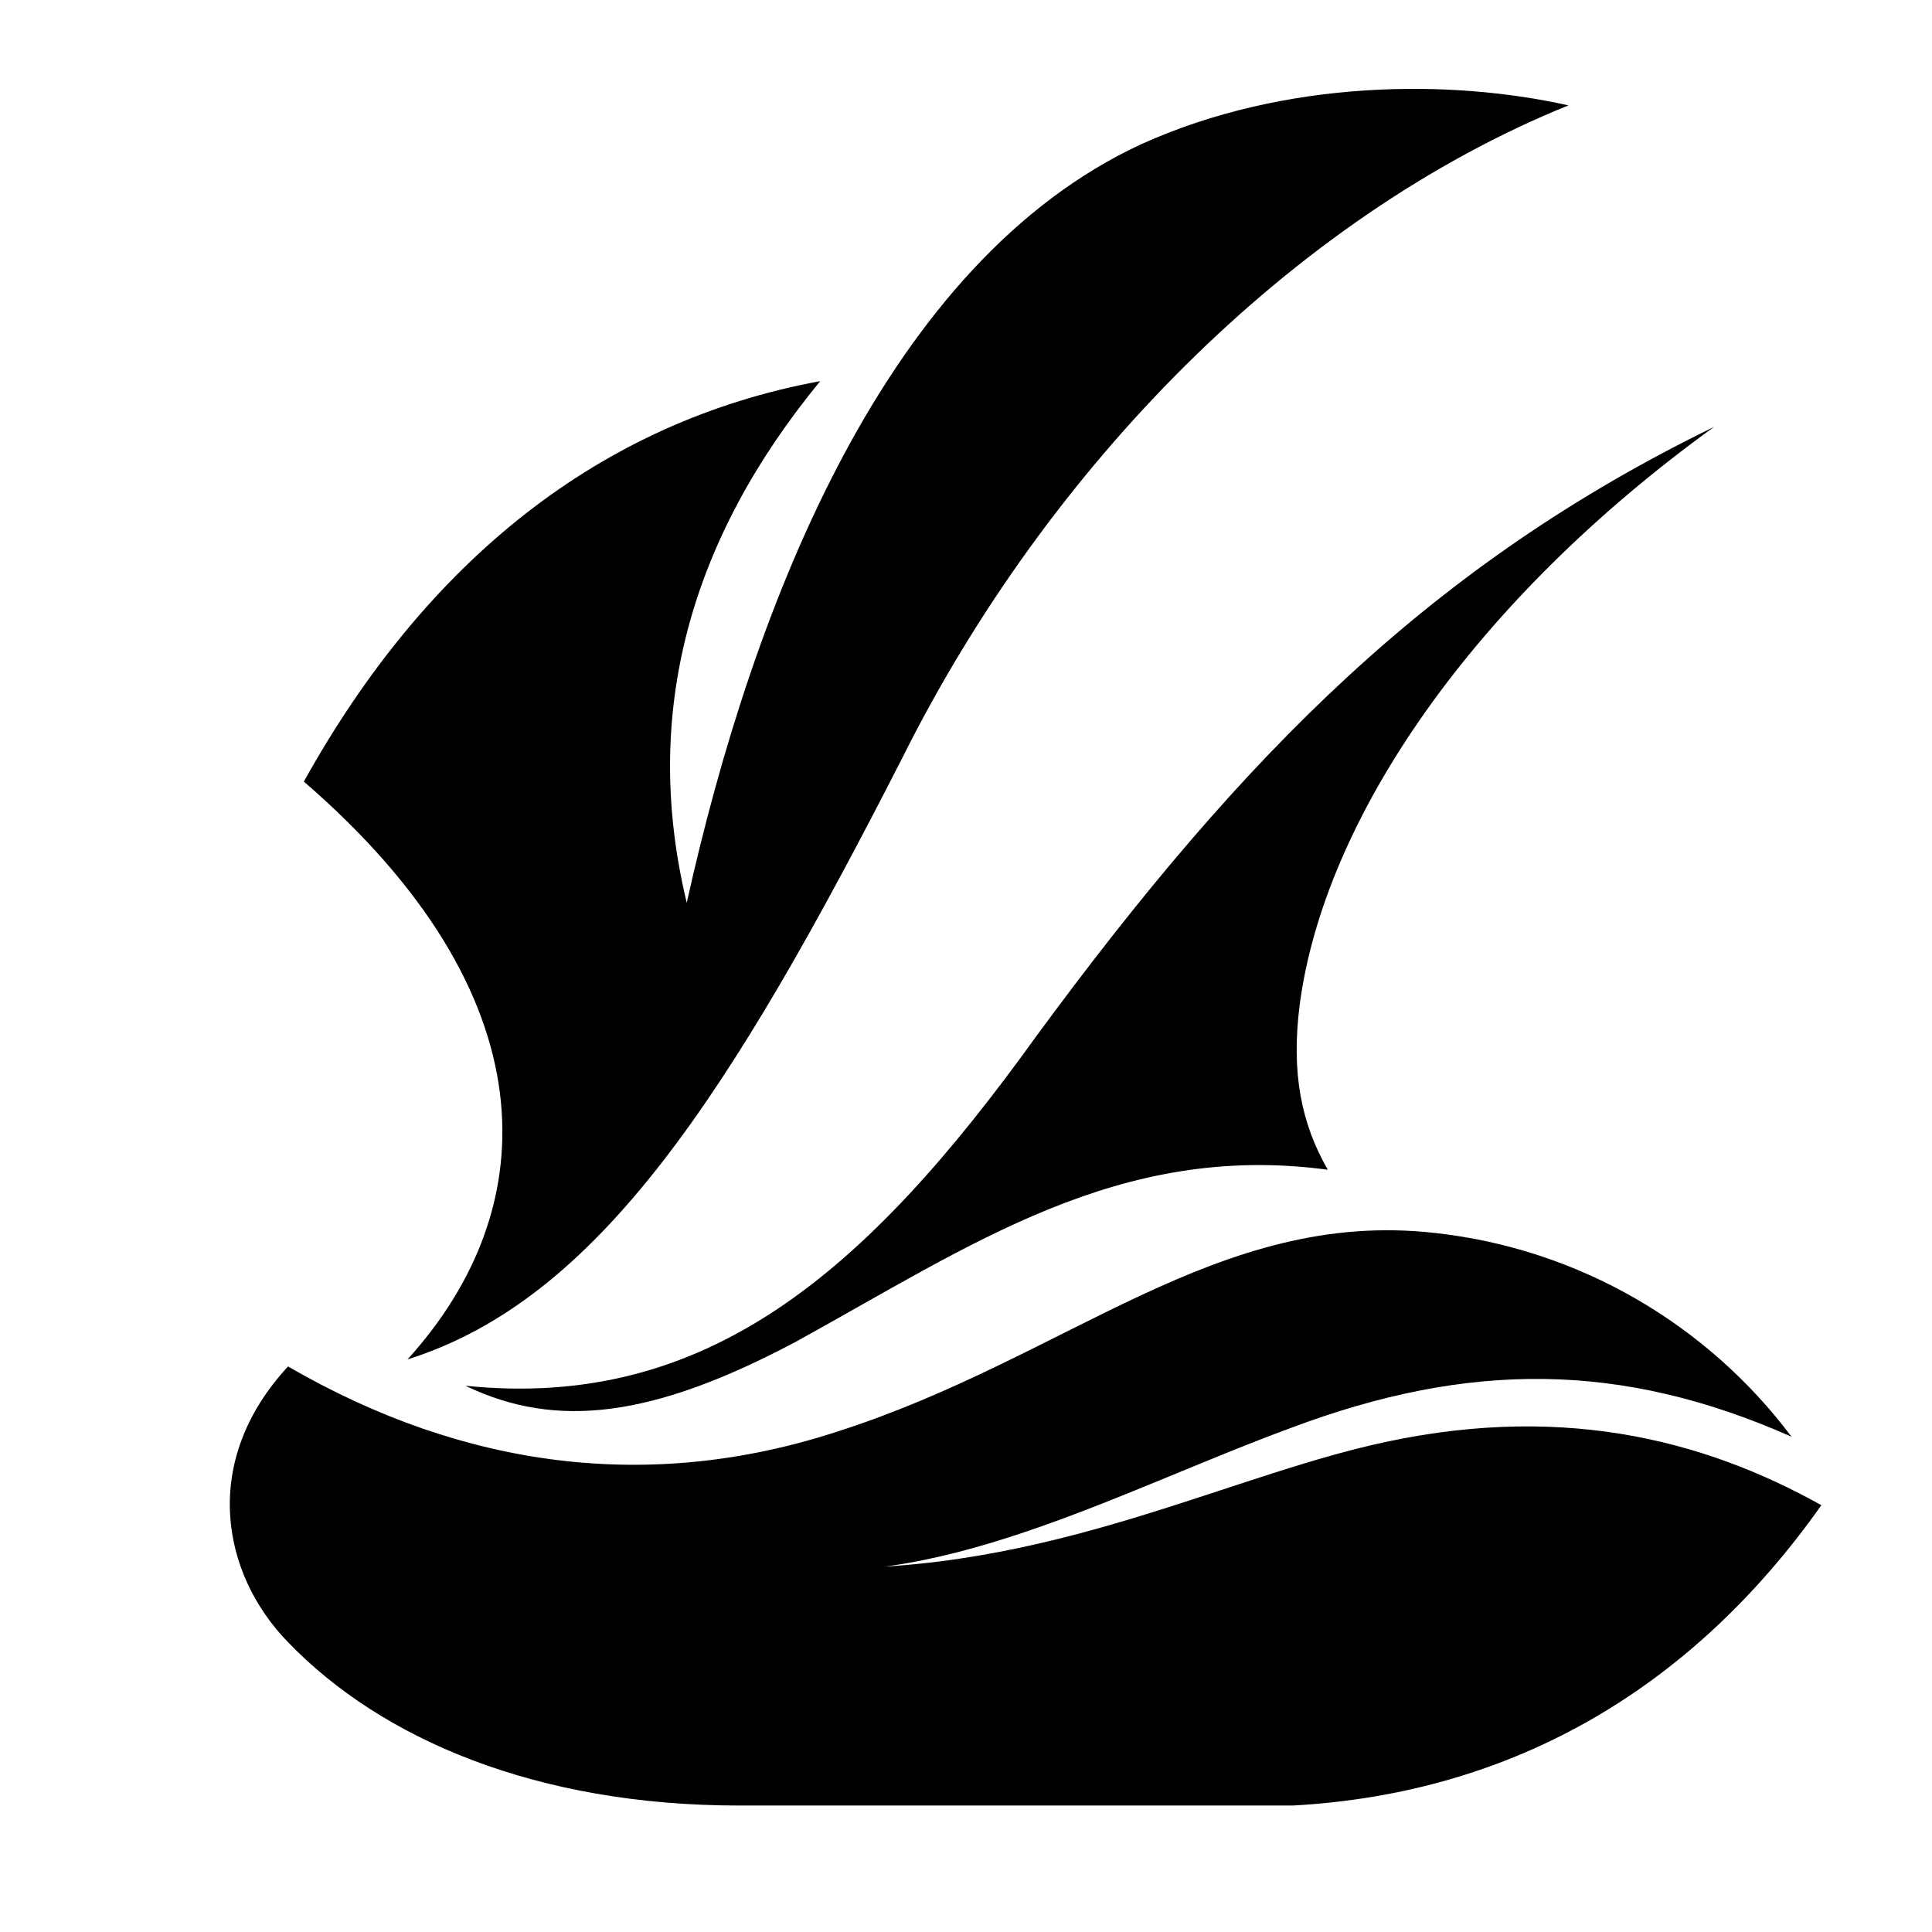
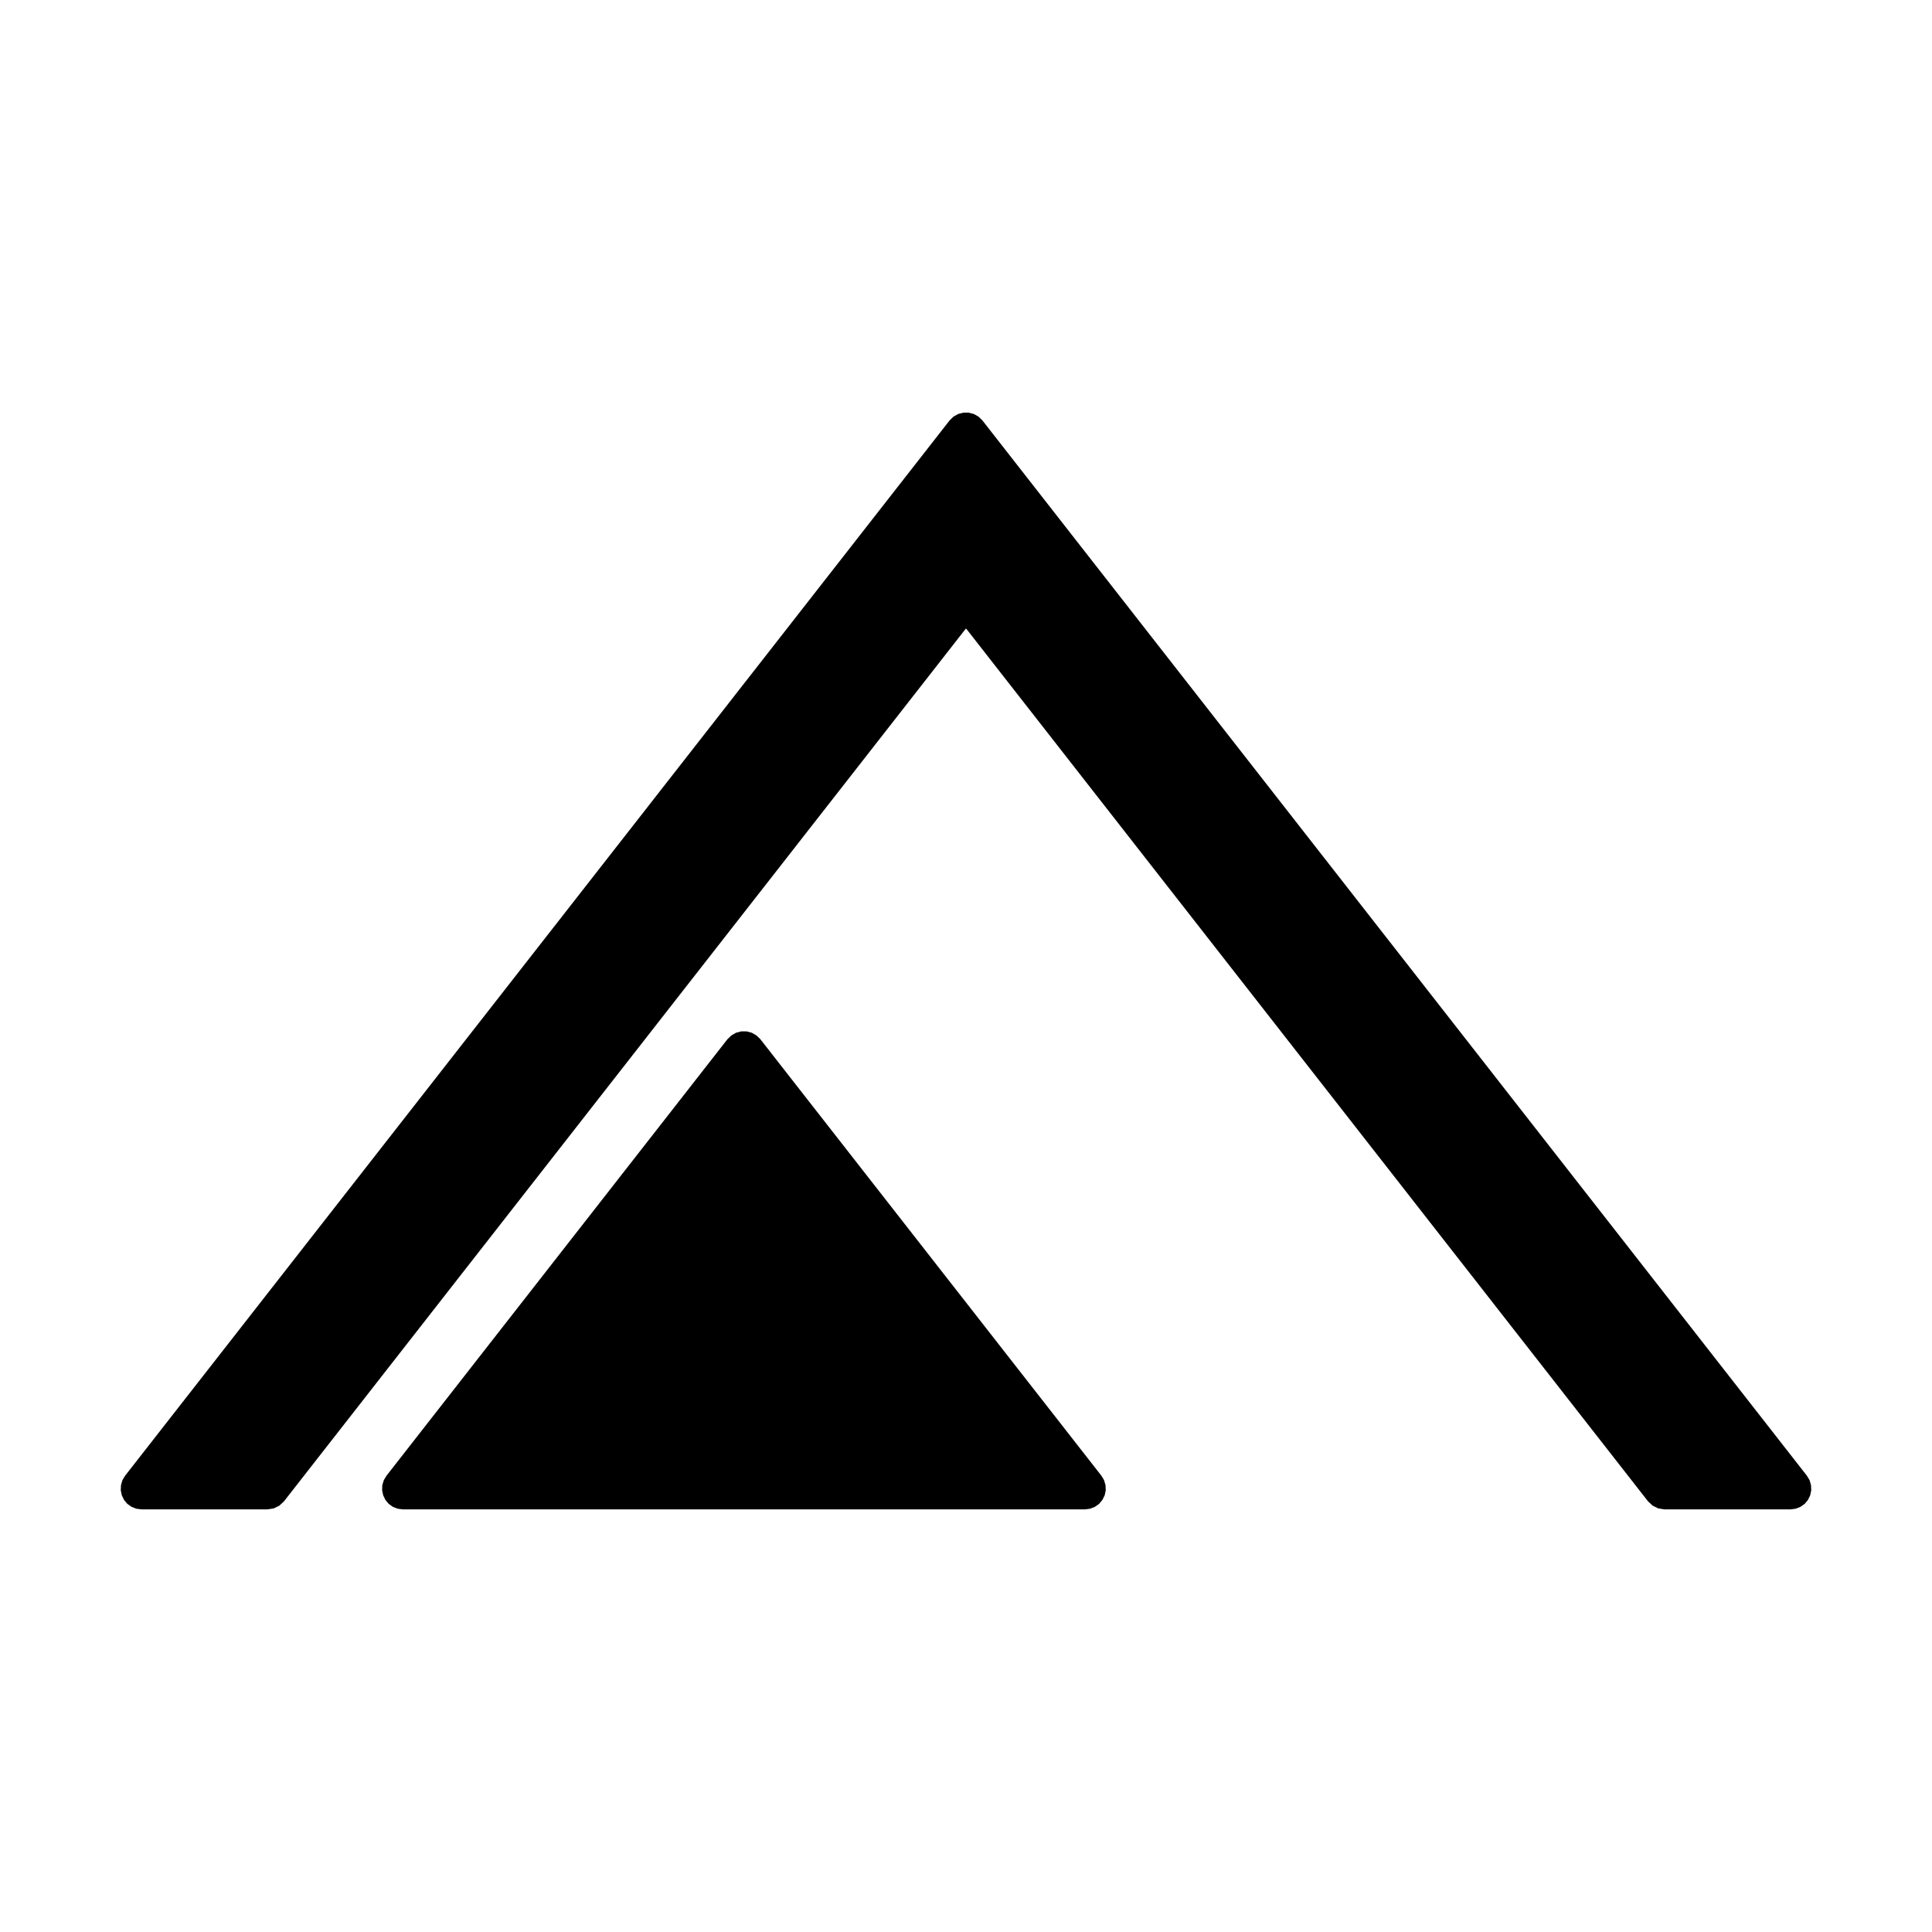
<svg xmlns="http://www.w3.org/2000/svg" viewBox="0 0 24 24">
-   <g fill="#000" transform="translate(1.309091 1.309091) scale(0.02181818)">
-     <path d="M 113,385 C 183,259 282,180 407,157 C 333,247 305,346 331,454 C 369,283 445,89 590,22 C 672,-15 766,-15 833,0 C 675,64 536,207 454,371 C 355,565 280,680 172,714 C 251,627 253,506 113,385 Z" />
-     <path d="M 205,729 C 342,743 433,665 530,530 C 649,368 756,261 916,183 C 779,282 694,406 680,512 C 675,551 681,580 696,606 C 577,590 493,649 393,704 C 312,747 257,754 205,729 Z" />
-     <path d="M 104,718 C 204,776 310,790 417,755 C 548,713 633,628 757,642 C 839,651 912,694 960,758 C 863,715 776,715 675,753 C 577,789 470,849 373,831 C 517,844 623,786 720,763 C 826,738 909,759 977,797 C 905,899 804,961 676,968 L 361,968 C 245,968 157,930 104,875 C 66,836 54,772 104,718 Z" />
-   </g>
+   <path fill="#000" d="M12.000 7.808L12.010 7.819 20.473 18.651 20.530 18.704 20.600 18.738 20.677 18.750 22.242 18.750 22.306 18.742 22.365 18.719 22.418 18.682 22.459 18.633 22.487 18.575 22.500 18.513 22.497 18.449 22.479 18.387 22.446 18.332 12.204 5.223 12.156 5.176 12.098 5.143 12.033 5.126 11.967 5.126 11.902 5.143 11.844 5.176 11.796 5.223 1.554 18.332 1.521 18.387 1.503 18.449 1.500 18.513 1.513 18.575 1.541 18.633 1.582 18.682 1.635 18.719 1.694 18.742 1.758 18.750 3.323 18.750 3.400 18.738 3.470 18.704 3.527 18.651 11.990 7.819ZM13.478 18.750L13.541 18.742 13.601 18.719 13.653 18.682 13.694 18.633 13.723 18.575 13.736 18.513 13.733 18.449 13.715 18.387 13.682 18.332 9.445 12.909 9.397 12.863 9.339 12.829 9.275 12.812 9.208 12.812 9.143 12.829 9.085 12.863 9.037 12.909 4.801 18.332 4.768 18.387 4.749 18.449 4.747 18.513 4.760 18.575 4.788 18.633 4.829 18.682 4.881 18.719 4.941 18.742 5.004 18.750Z" />
</svg>
